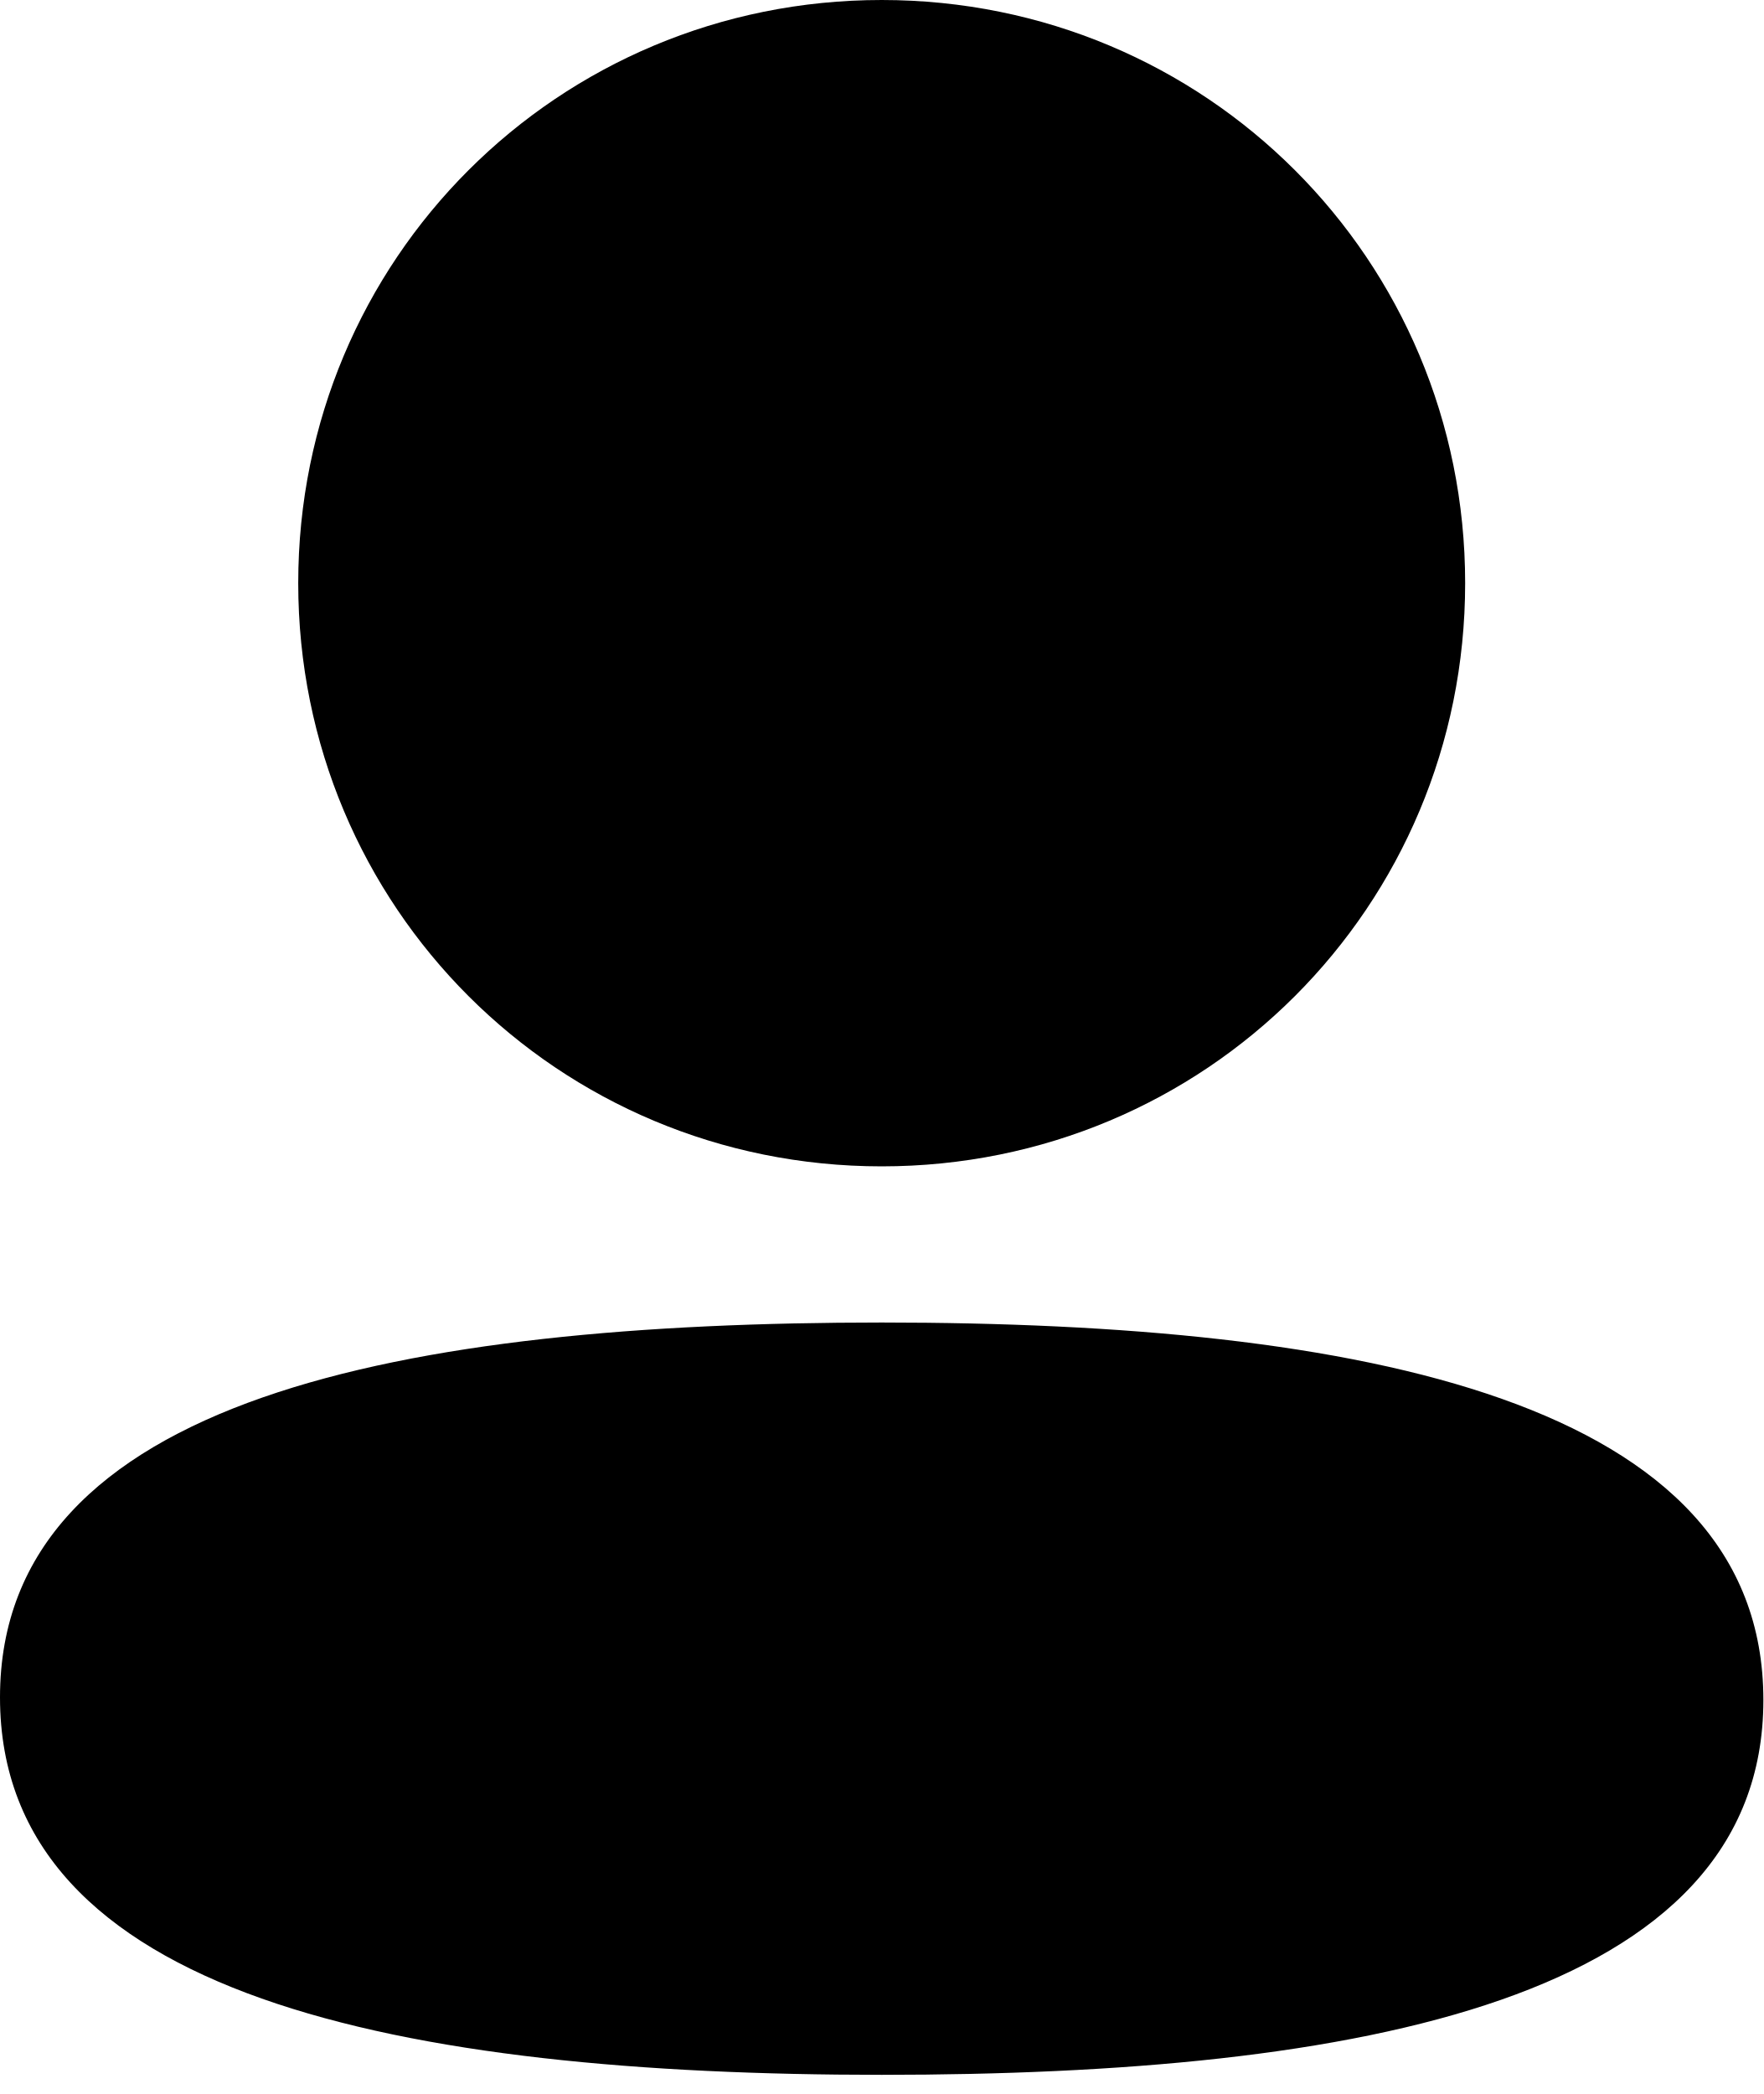
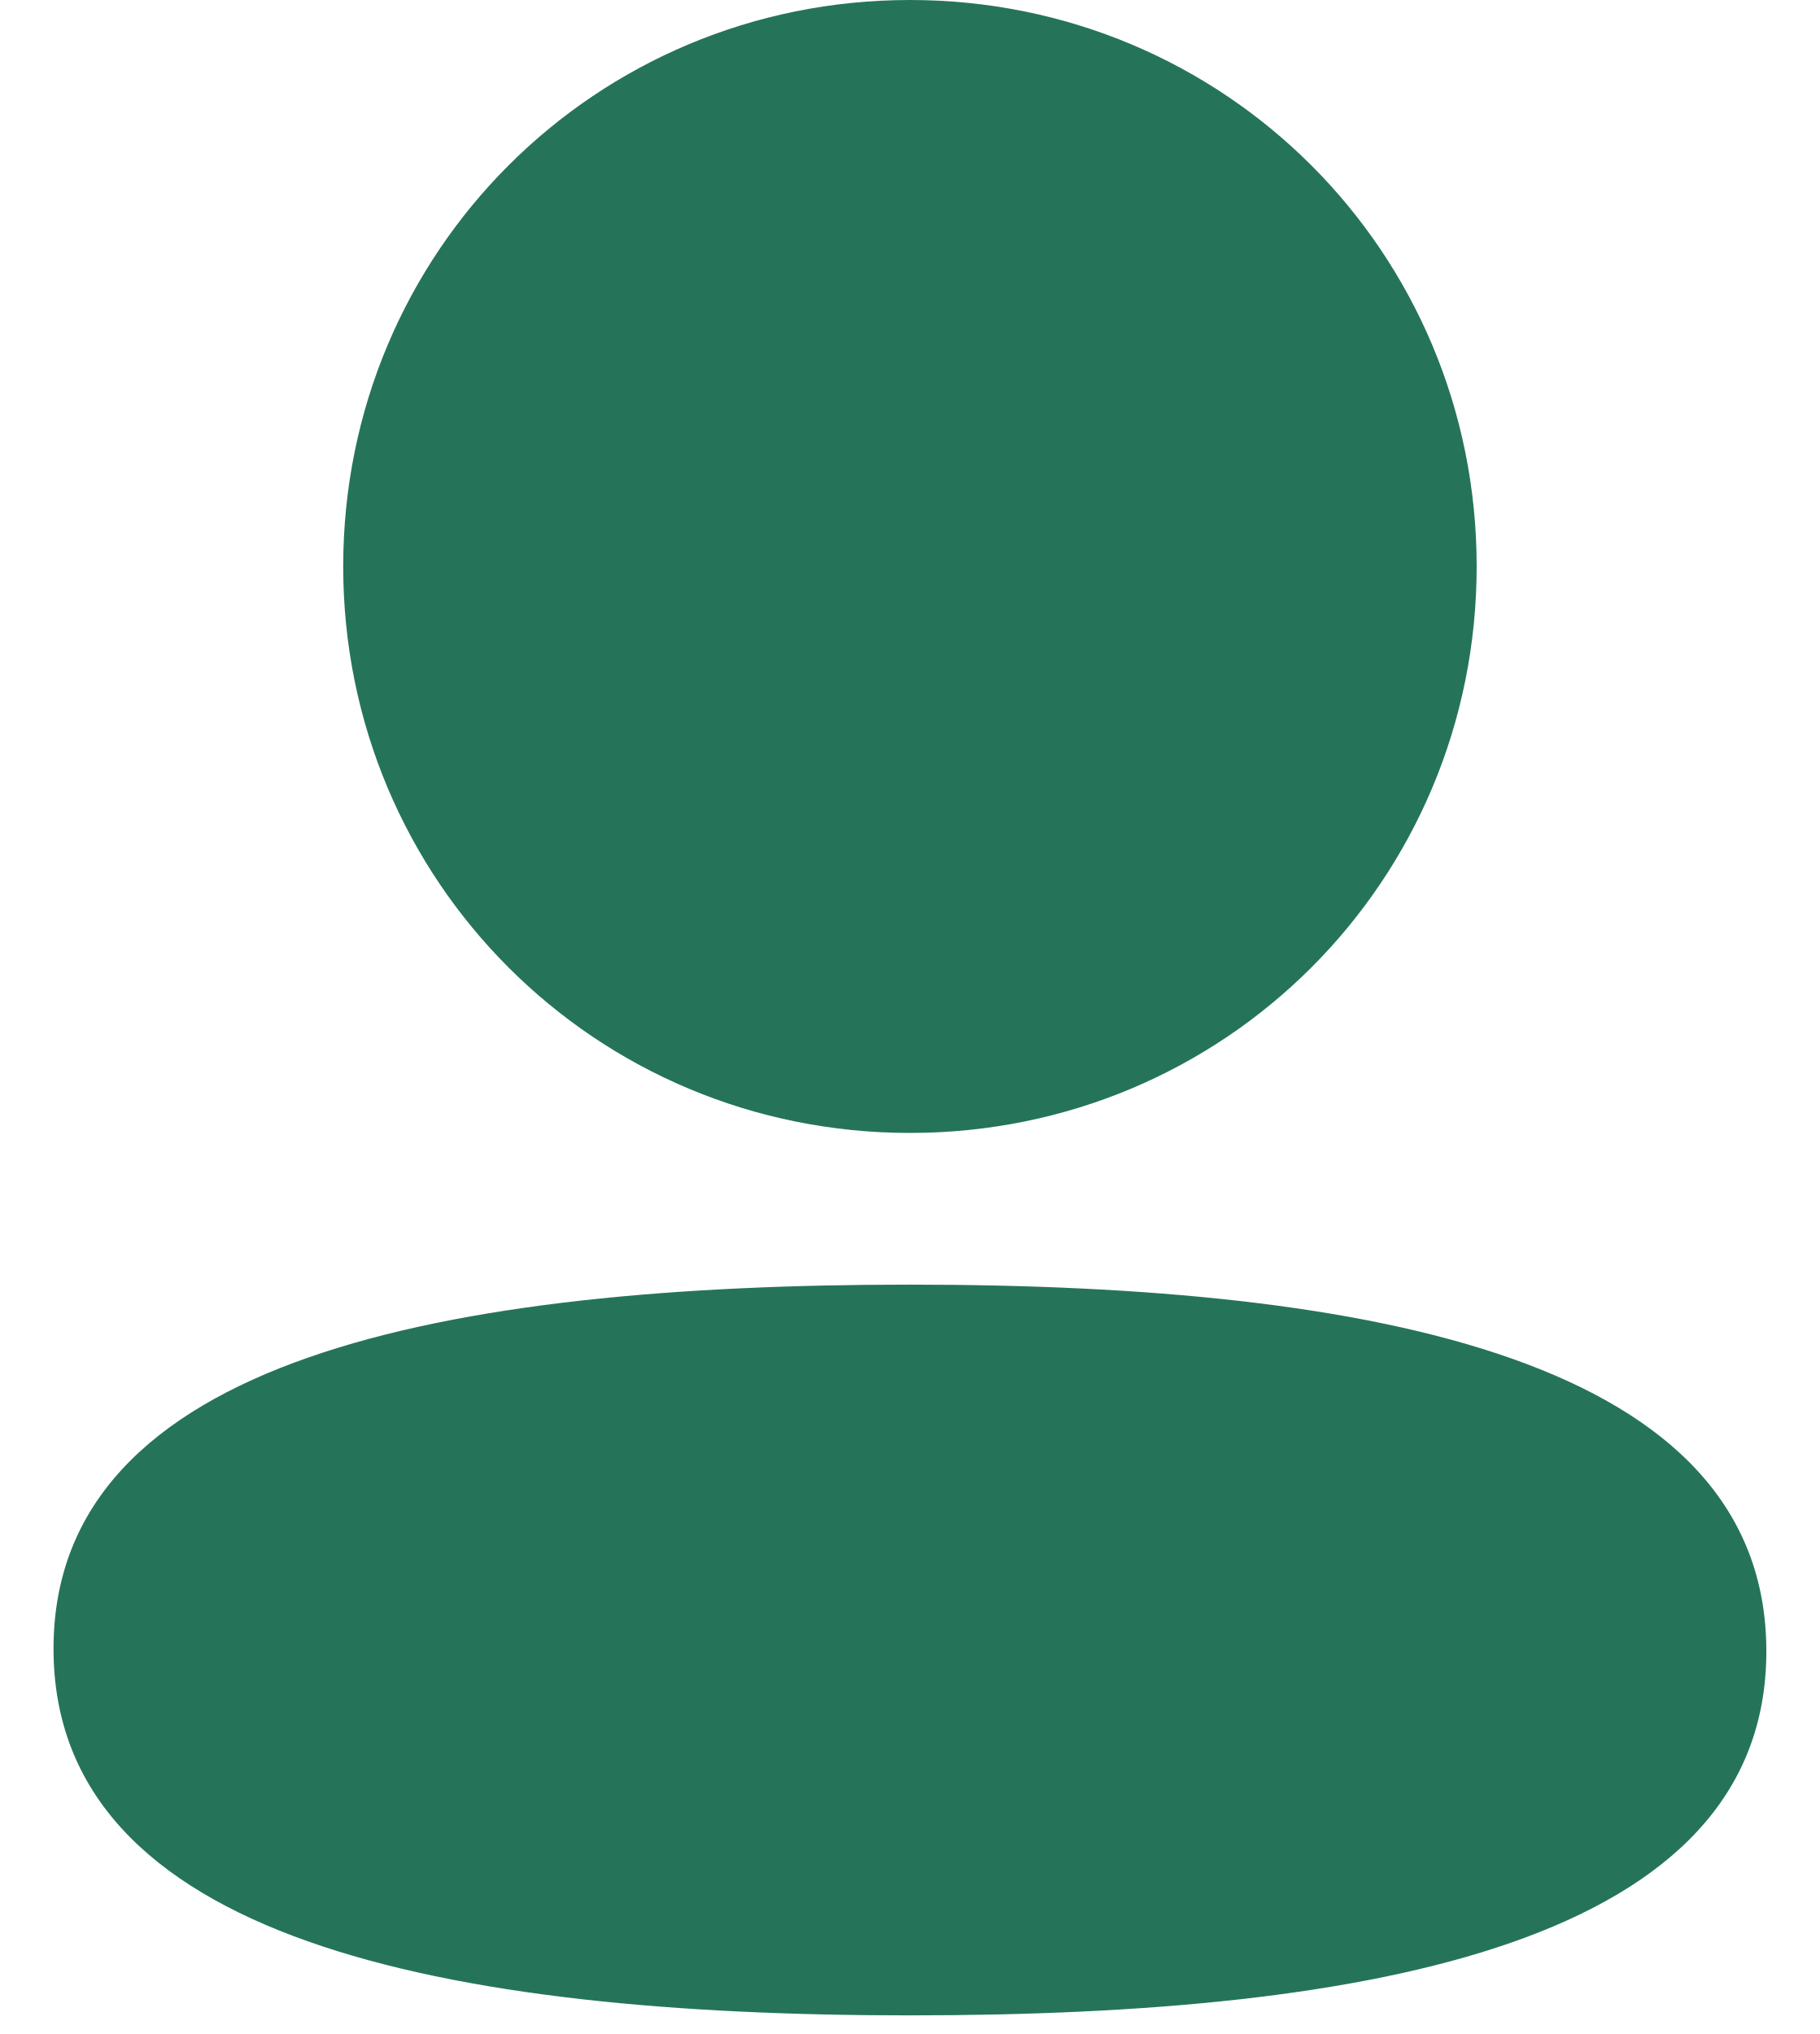
- <svg xmlns="http://www.w3.org/2000/svg" width="16" height="19" viewBox="0 0 16 19" fill="none">
-   <path fill-rule="evenodd" clip-rule="evenodd" d="M13.294 5.291C13.294 8.228 10.939 10.583 8 10.583C5.062 10.583 2.706 8.228 2.706 5.291C2.706 2.354 5.062 0 8 0C10.939 0 13.294 2.354 13.294 5.291ZM8 18.826C3.662 18.826 0 18.121 0 15.401C0 12.68 3.685 12 8 12C12.339 12 16 12.705 16 15.425C16 18.146 12.315 18.826 8 18.826Z" fill="black" />
+ <svg xmlns="http://www.w3.org/2000/svg" width="17" height="19" viewBox="0 0 17 19" fill="none">
+   <path fill-rule="evenodd" clip-rule="evenodd" d="M13.794 5.291C13.794 8.228 11.439 10.583 8.5 10.583C5.562 10.583 3.206 8.228 3.206 5.291C3.206 2.354 5.562 0 8.5 0C11.439 0 13.794 2.354 13.794 5.291ZM8.5 18.826C4.162 18.826 0.5 18.121 0.5 15.401C0.5 12.68 4.185 12 8.5 12C12.839 12 16.5 12.705 16.5 15.425C16.5 18.146 12.815 18.826 8.5 18.826Z" fill="#25745A" />
</svg>
